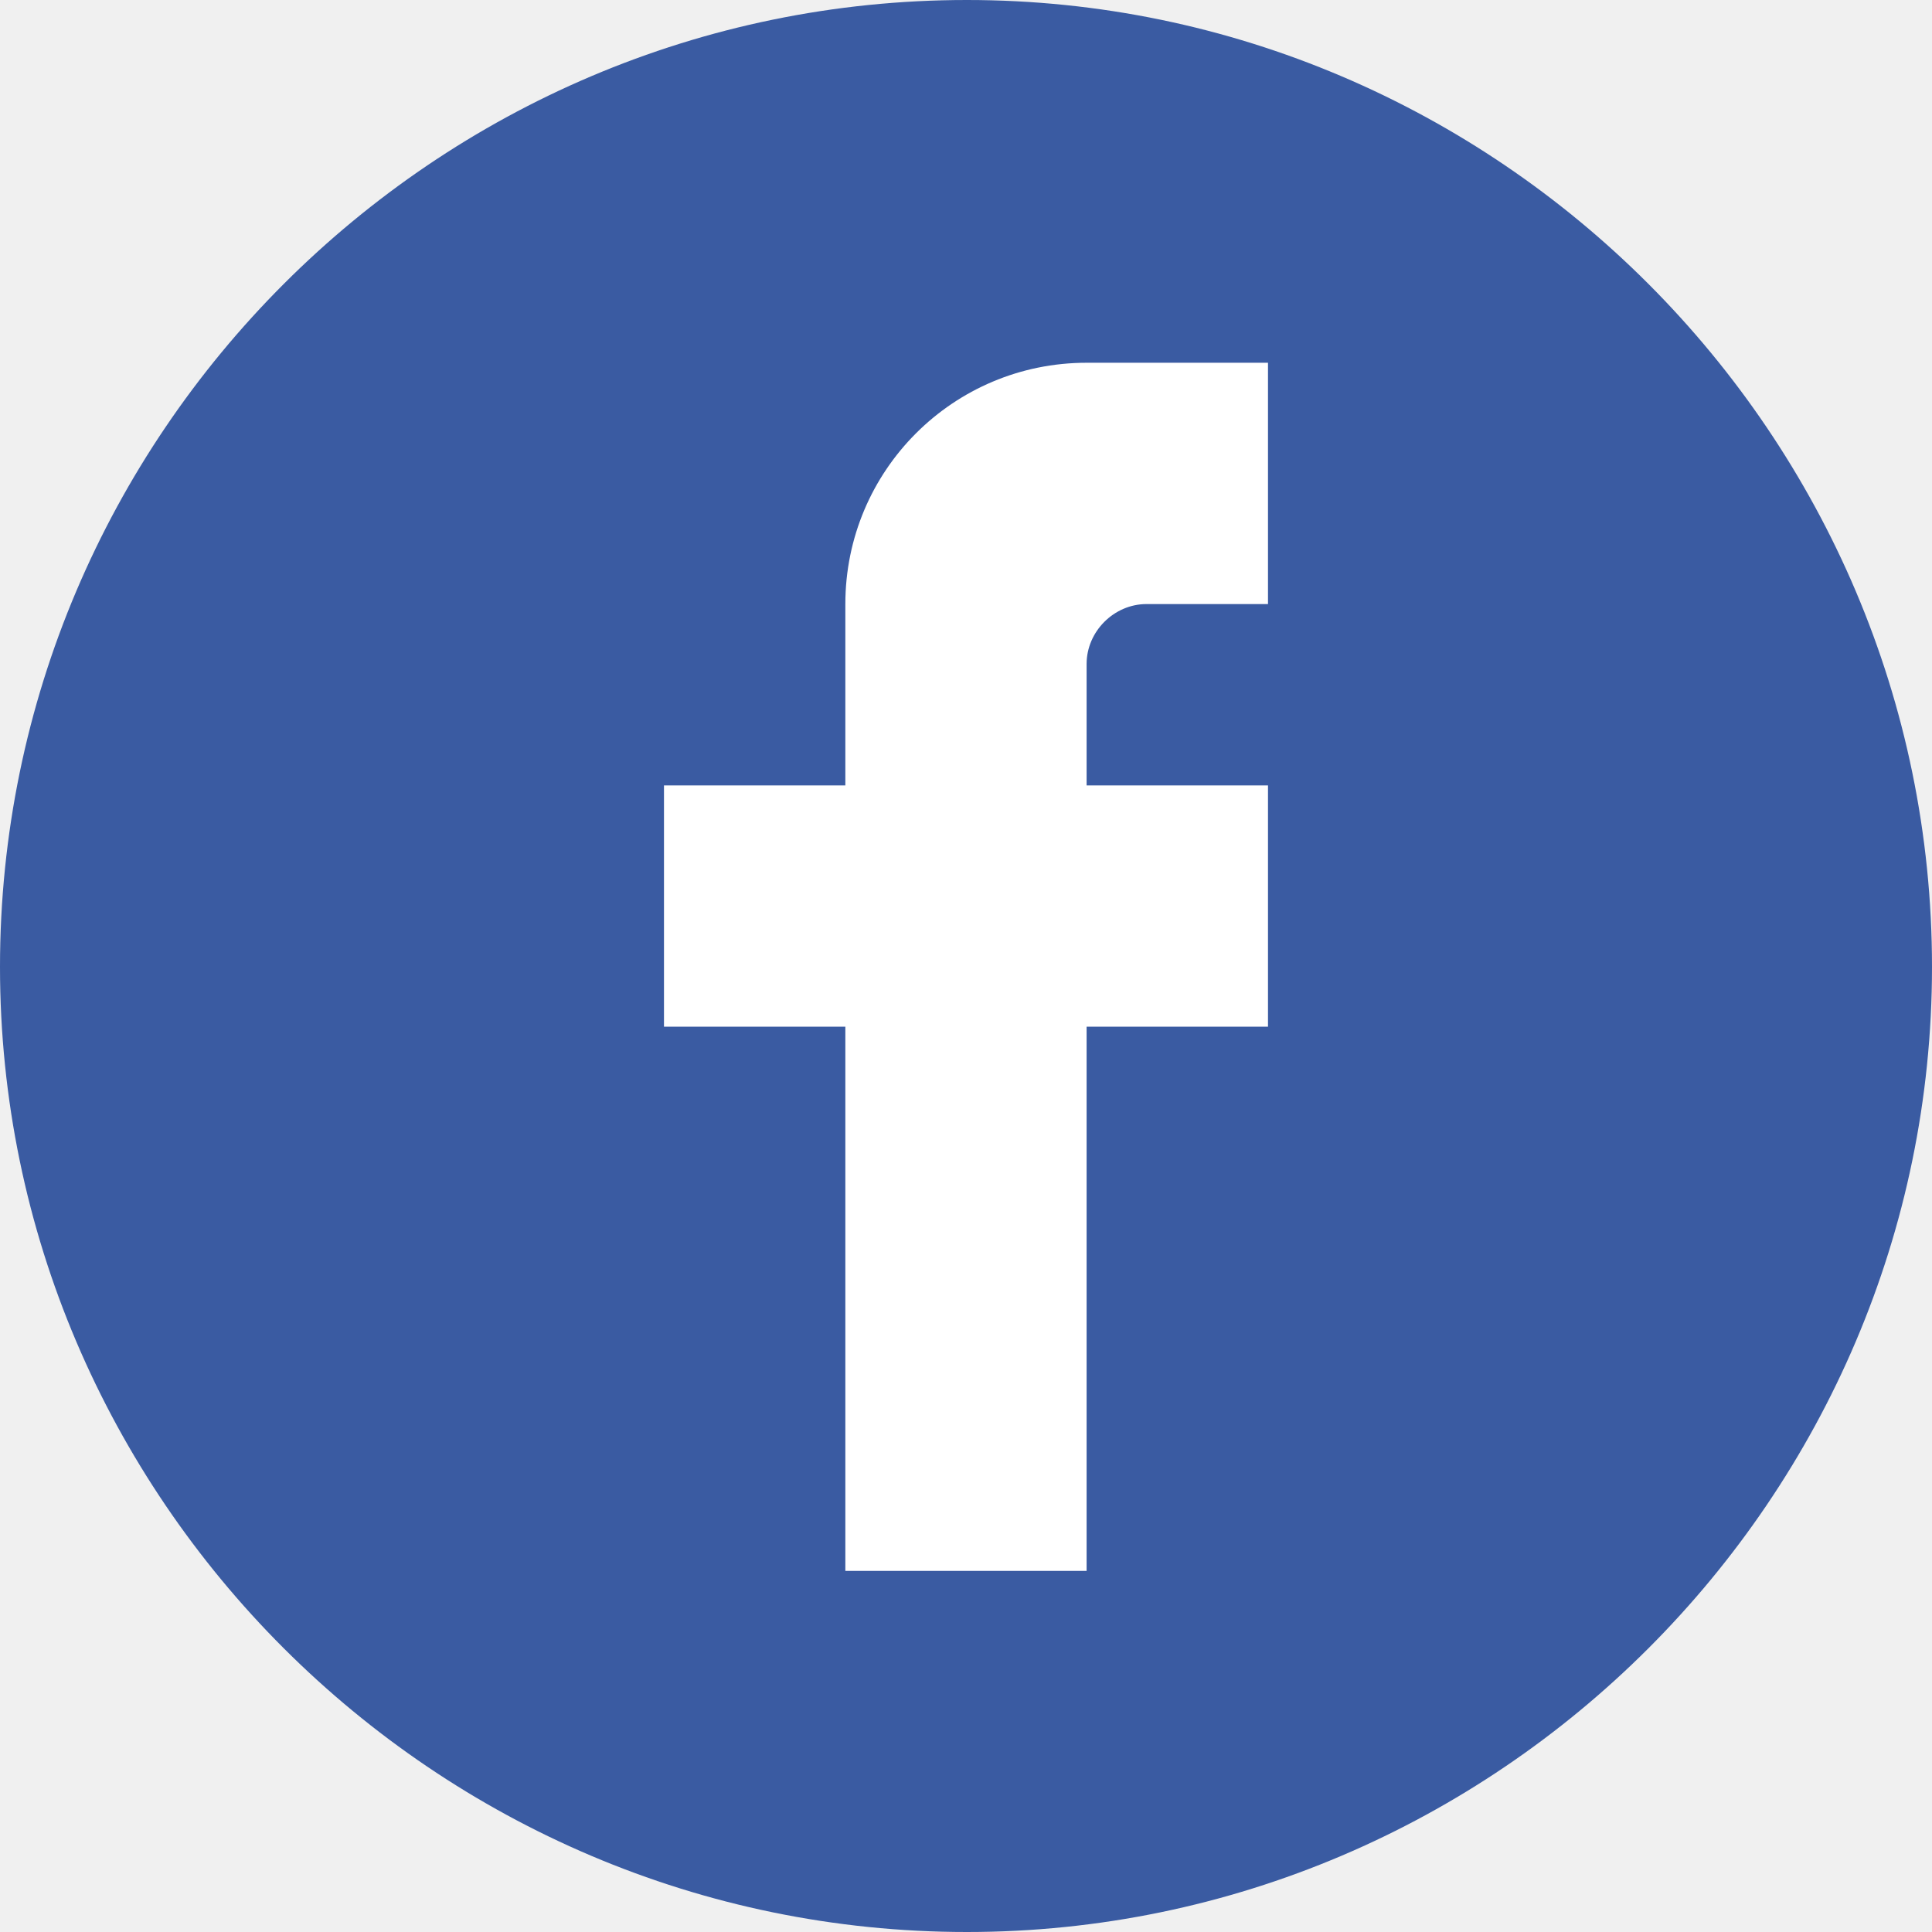
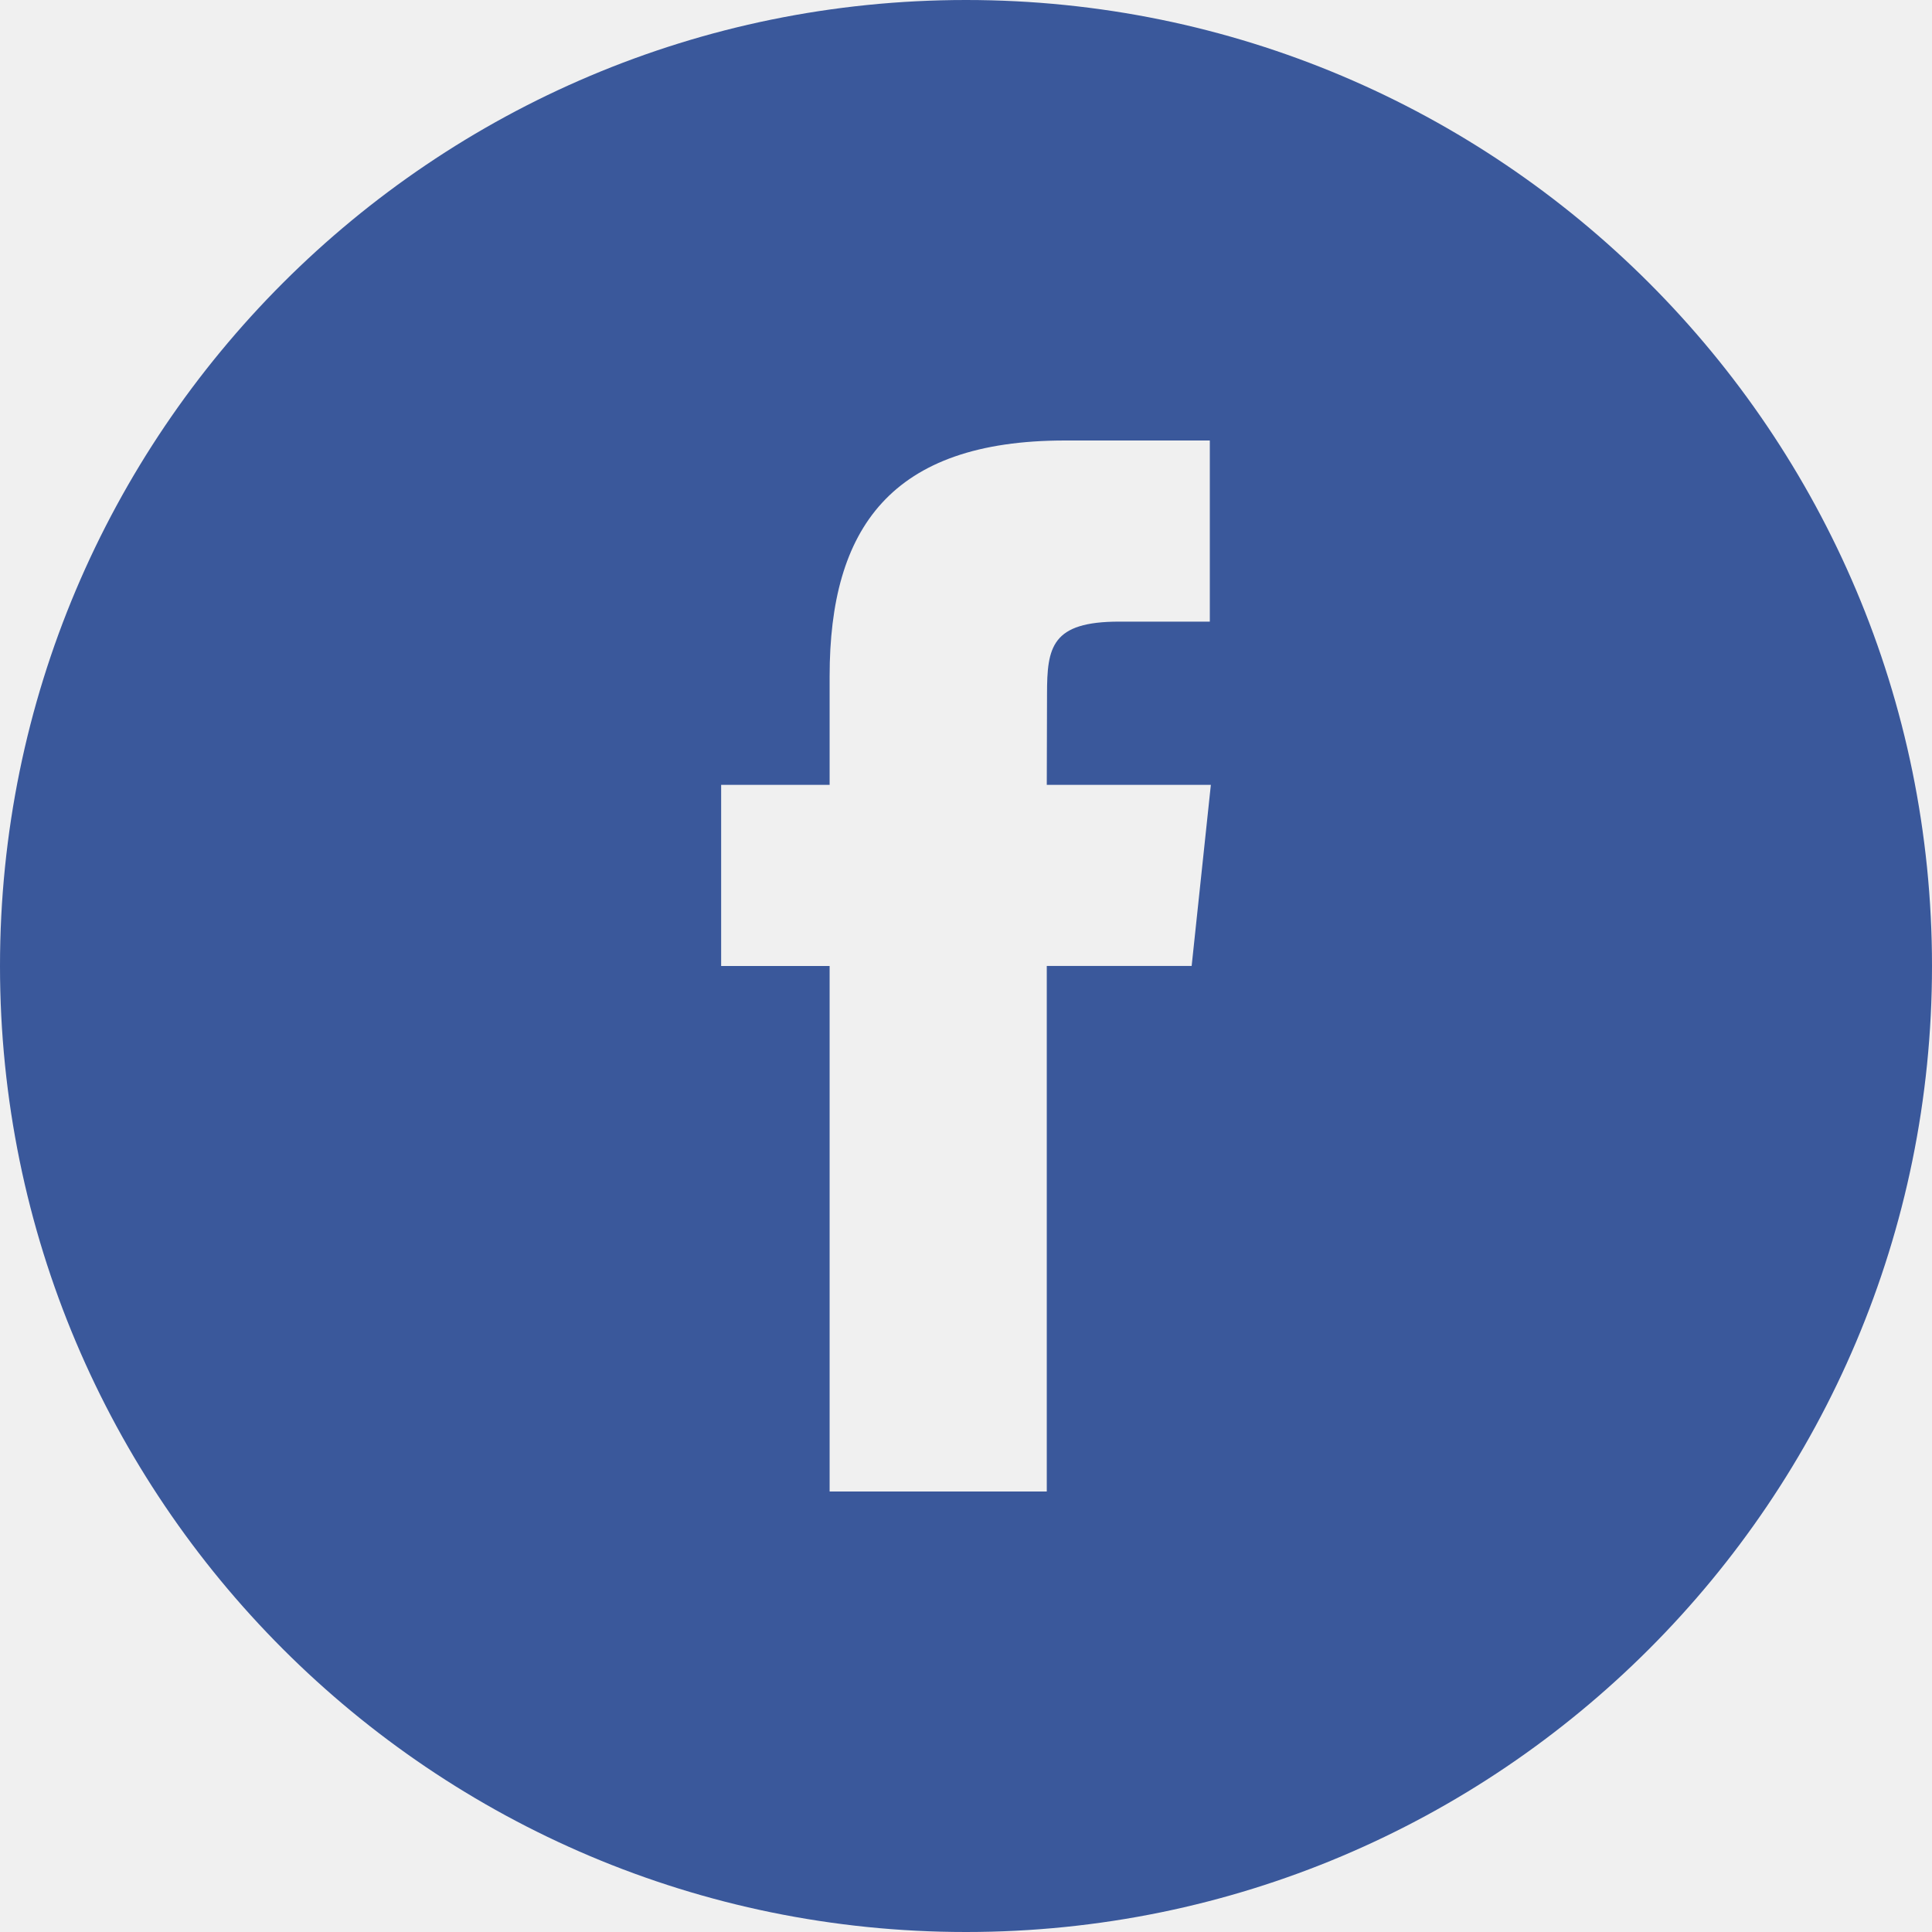
- <svg xmlns="http://www.w3.org/2000/svg" height="80" viewBox="0 0 80 80" width="80">
-   <g fill="none" fill-rule="evenodd">
-     <path d="m40.036 80c21.966 0 39.964-17.998 39.964-39.964 0-22.038-17.998-40.036-39.964-40.036-22.038 0-40.036 17.997-40.036 40.036 0 21.966 17.997 39.964 40.036 39.964z" fill="#3a5ba2" />
-     <path d="m35.004 25.013c0-5.527 4.465-9.992 9.99-9.992h7.511v9.992h-5.031c-1.345 0-2.48 1.134-2.48 2.48v5.03h7.511v9.99h-7.511v22.534h-9.99v-22.534h-7.51v-9.99h7.51z" fill="#fff" />
+ <svg xmlns="http://www.w3.org/2000/svg" width="80px" height="80px" viewBox="0 0 80 80" version="1.1">
+   <defs />
+   <g id="Page-1" stroke="none" stroke-width="1" fill="none" fill-rule="evenodd">
+     <g id="if_facebook_circle_color_107175" fill="#3A589B">
+       <path d="M34.353,61.76 L43.345,61.76 L43.345,39.997 L49.344,39.997 L50.139,32.499 L43.345,32.499 L43.355,28.744 C43.355,26.789 43.541,25.74 46.347,25.74 L50.096,25.74 L50.096,18.24 L44.096,18.24 C36.889,18.24 34.353,21.879 34.353,27.996 L34.353,32.499 L29.861,32.499 L29.861,39.999 L34.353,39.999 L34.353,61.76 Z M40,80 C17.909,80 0,62.091 0,40 C0,17.908 17.909,0 40,0 C62.091,0 80,17.908 80,40 C80,62.091 62.091,80 40,80 Z" id="Shape" />
+     </g>
  </g>
</svg>
